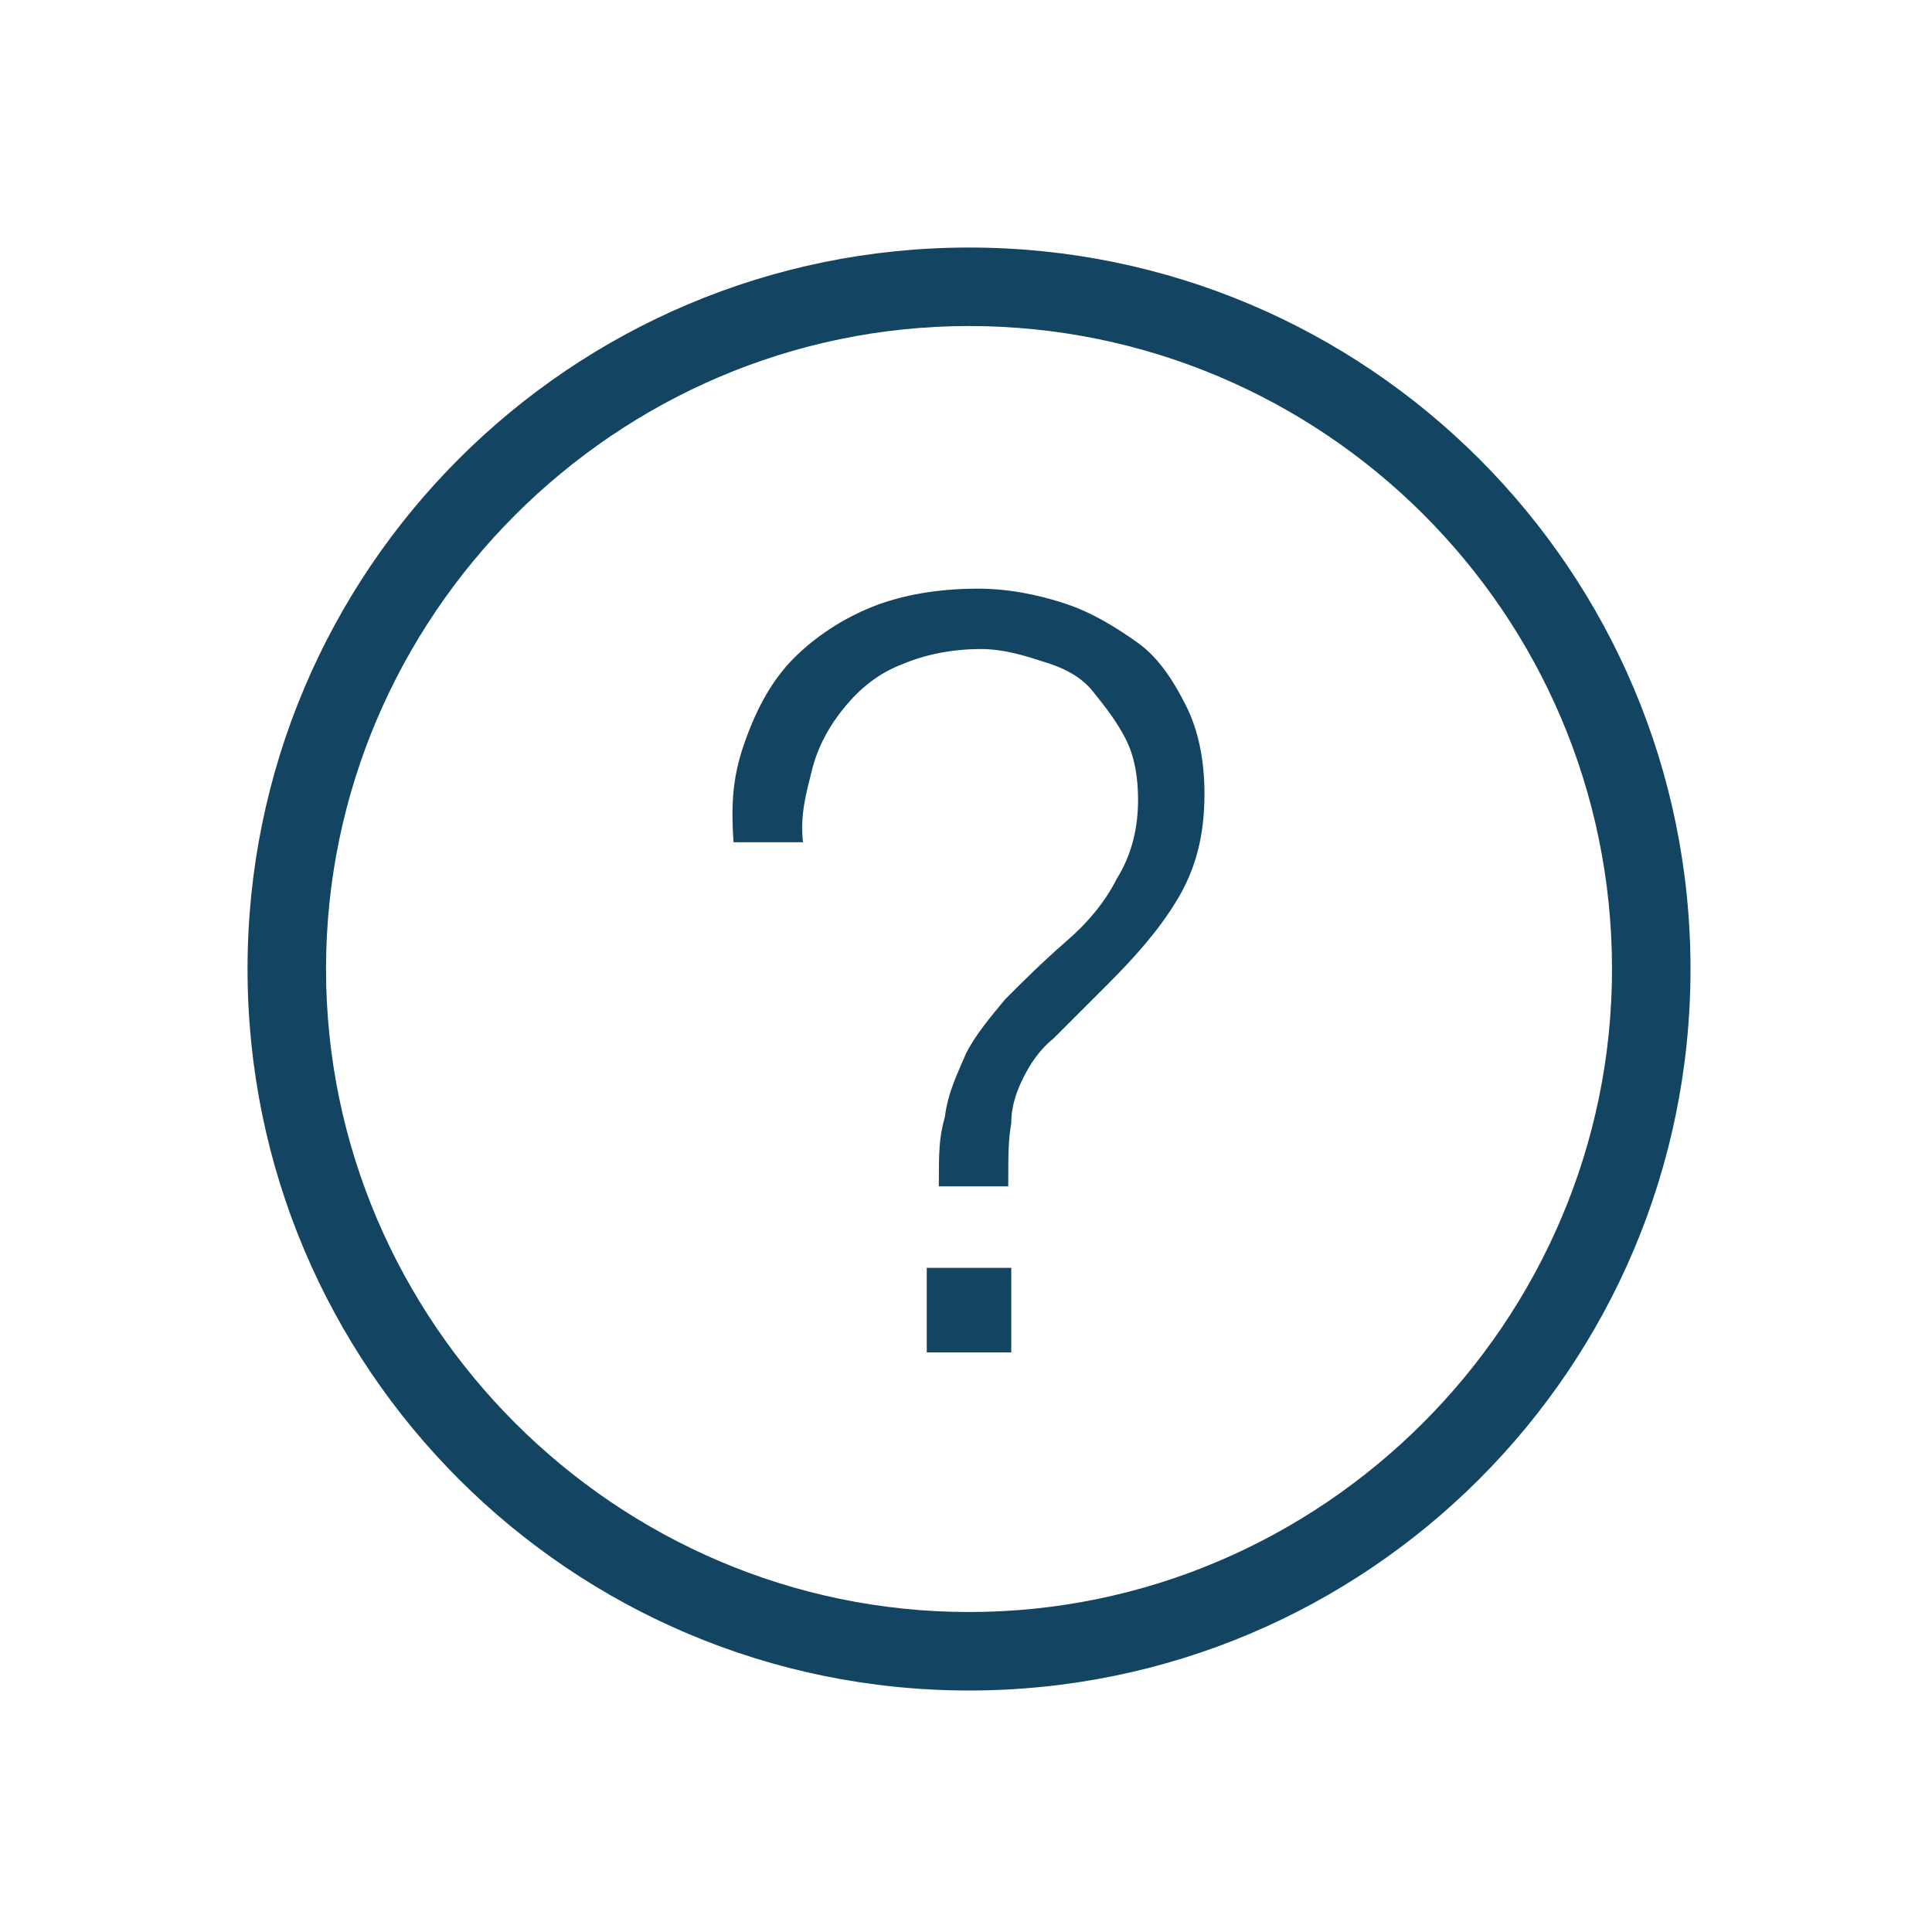
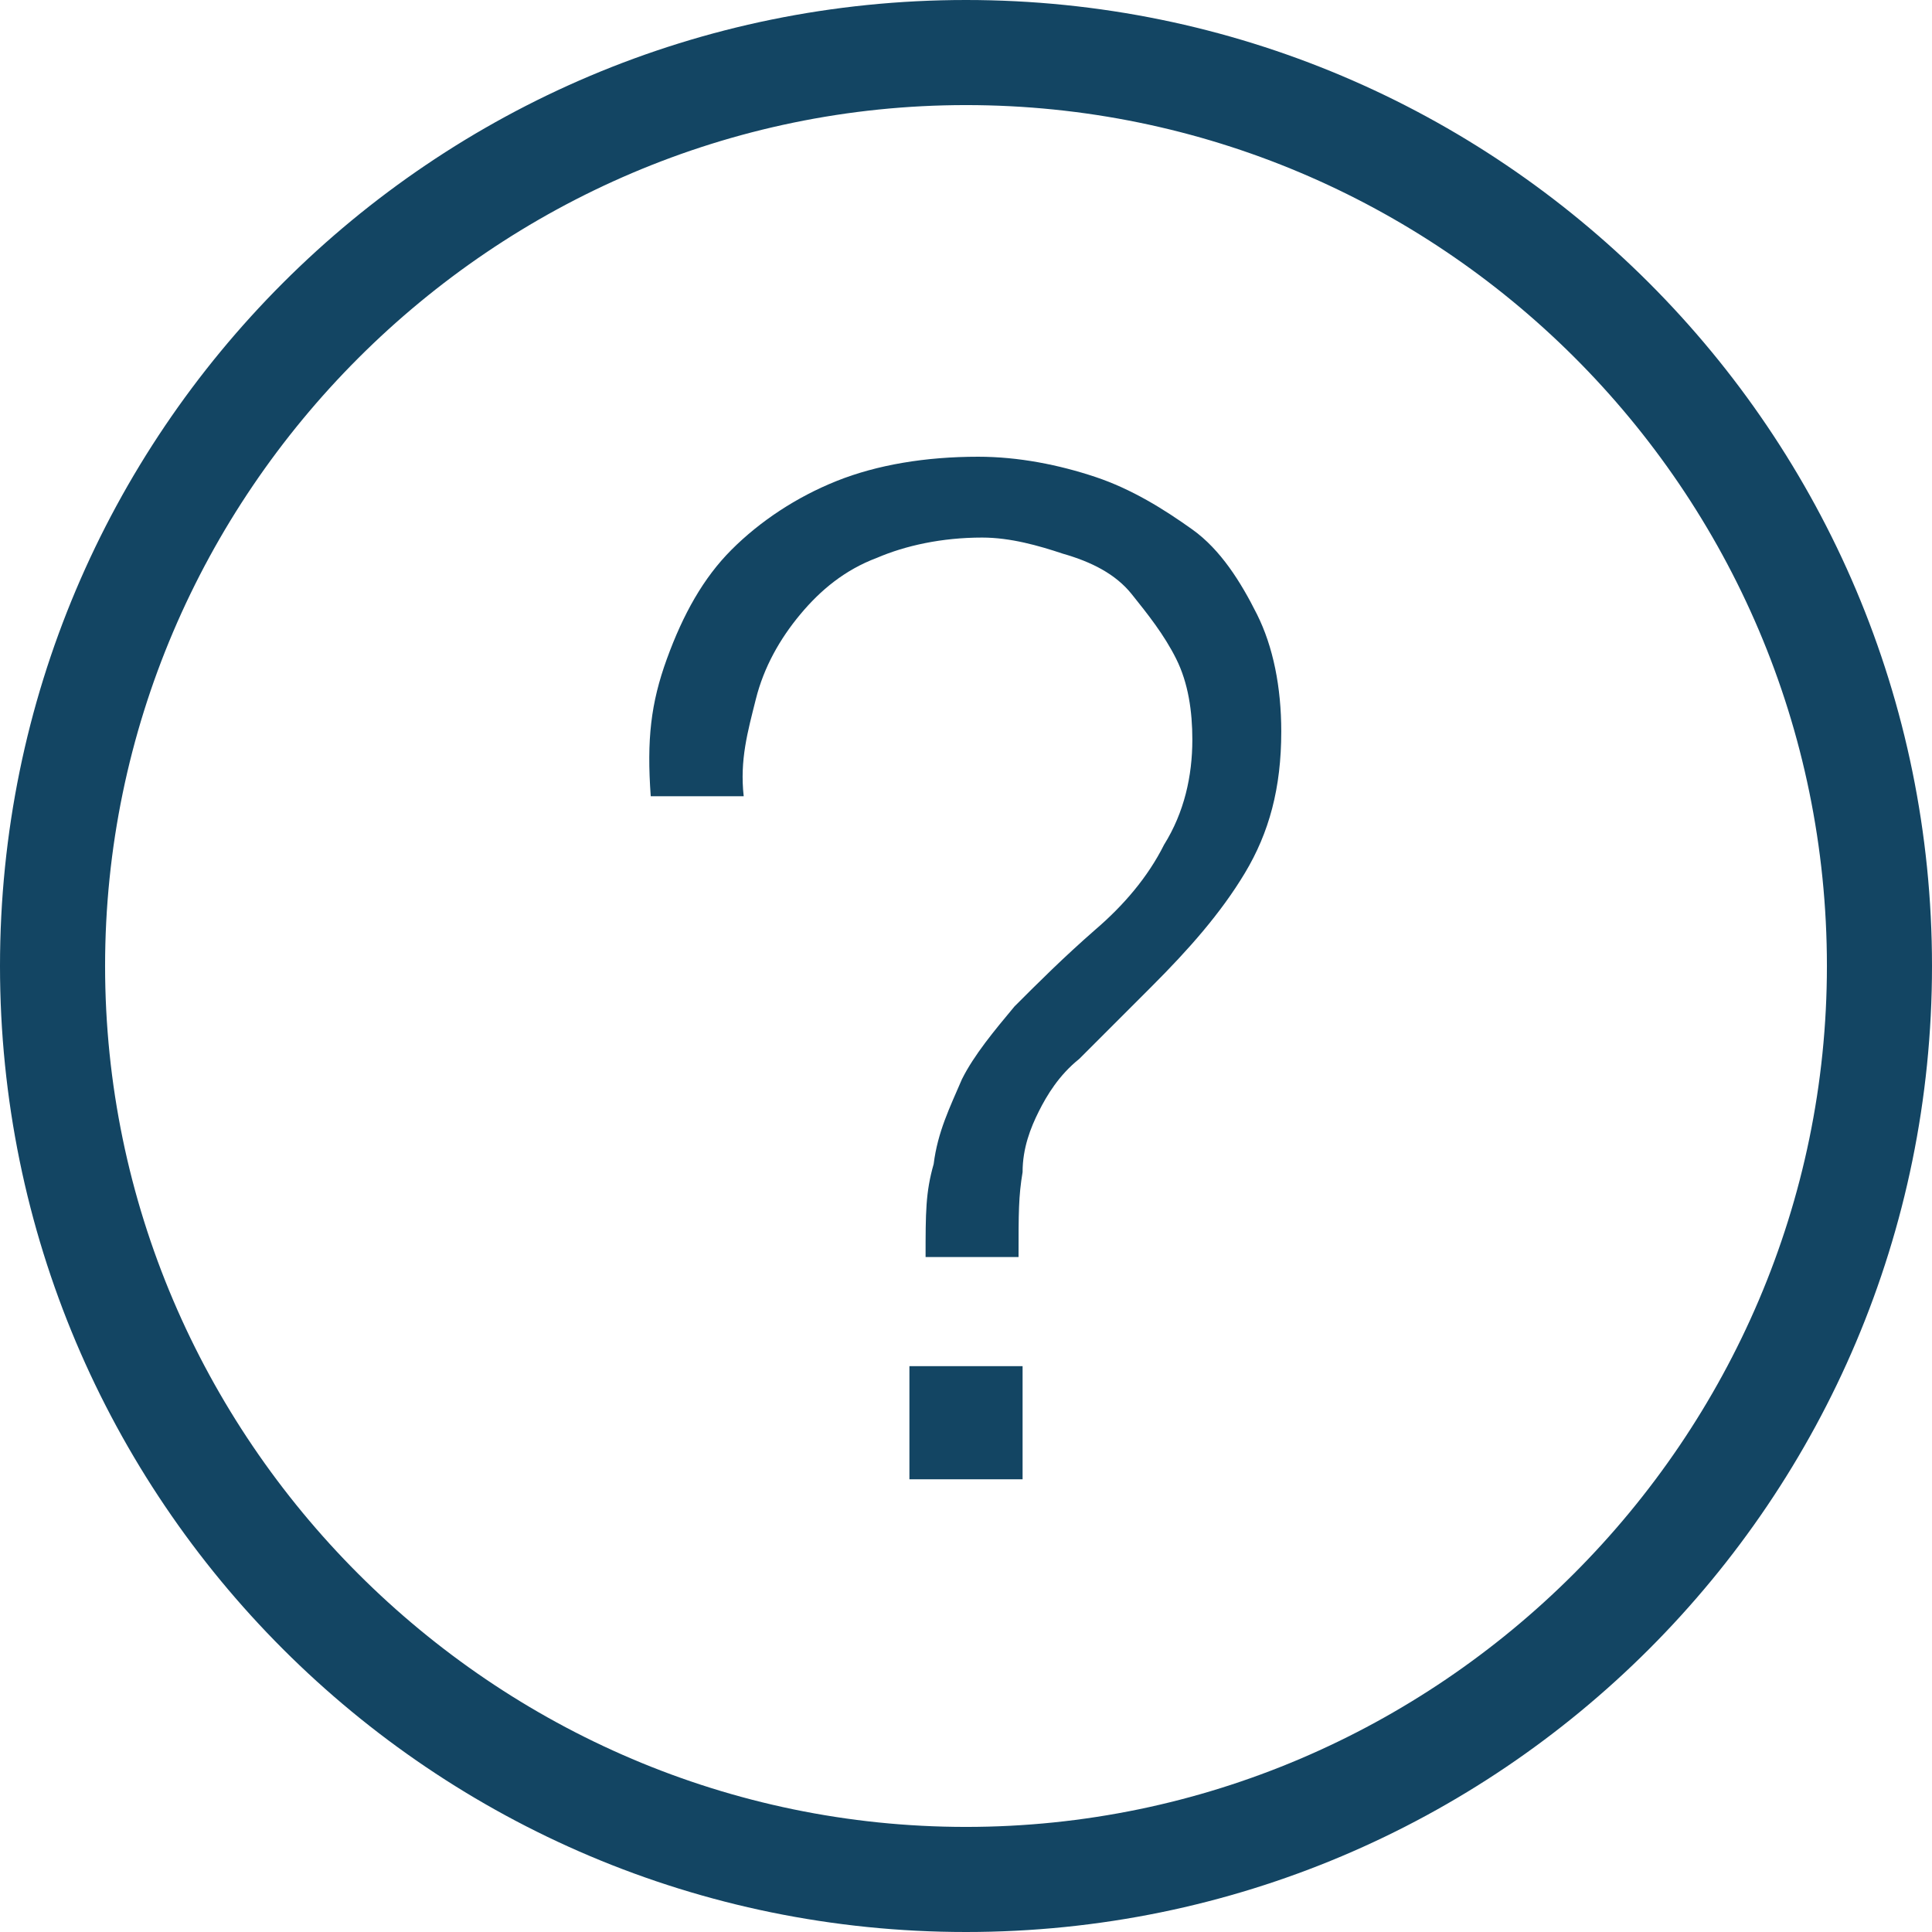
- <svg xmlns="http://www.w3.org/2000/svg" viewBox="0 0 64 64">
-   <g fill="#134563">
+ <svg xmlns="http://www.w3.org/2000/svg" height="47.8" viewBox="0 0 47.8 47.8" width="47.8">
+   <g fill="#134563" transform="translate(-8.2 -8.2)">
    <path d="m32.1 56c-13.2 0-23.9-10.7-23.9-23.9s10.7-23.9 23.9-23.9 23.9 10.7 23.9 23.9-10.7 23.9-23.9 23.9zm0-45.2c-11.7 0-21.3 9.6-21.3 21.3s9.6 21.3 21.3 21.3 21.3-9.6 21.3-21.3c0-11.8-9.6-21.3-21.3-21.3z" />
    <path d="m24.7 24.5c.4-1.1.9-2 1.6-2.7s1.6-1.3 2.6-1.7 2.2-.6 3.5-.6c1 0 2 .2 2.9.5s1.7.8 2.4 1.3 1.2 1.3 1.6 2.1.6 1.8.6 2.9c0 1.4-.3 2.5-.9 3.5s-1.4 1.9-2.3 2.8l-1.8 1.8c-.5.4-.8.9-1 1.3s-.4.9-.4 1.5c-.1.6-.1 1-.1 2.1h-2.3c0-1.1 0-1.6.2-2.3.1-.8.4-1.4.7-2.1.3-.6.8-1.2 1.3-1.8.6-.6 1.2-1.2 2-1.9.7-.6 1.3-1.3 1.7-2.1.5-.8.7-1.7.7-2.6 0-.7-.1-1.4-.4-2s-.7-1.1-1.1-1.6-1-.8-1.7-1c-.6-.2-1.3-.4-2-.4-1 0-1.9.2-2.6.5-.8.3-1.4.8-1.9 1.4s-.9 1.3-1.1 2.1-.4 1.5-.3 2.4h-2.3c-.1-1.4 0-2.3.4-3.4zm6 17.5h2.8v2.8h-2.8z" />
  </g>
</svg>
